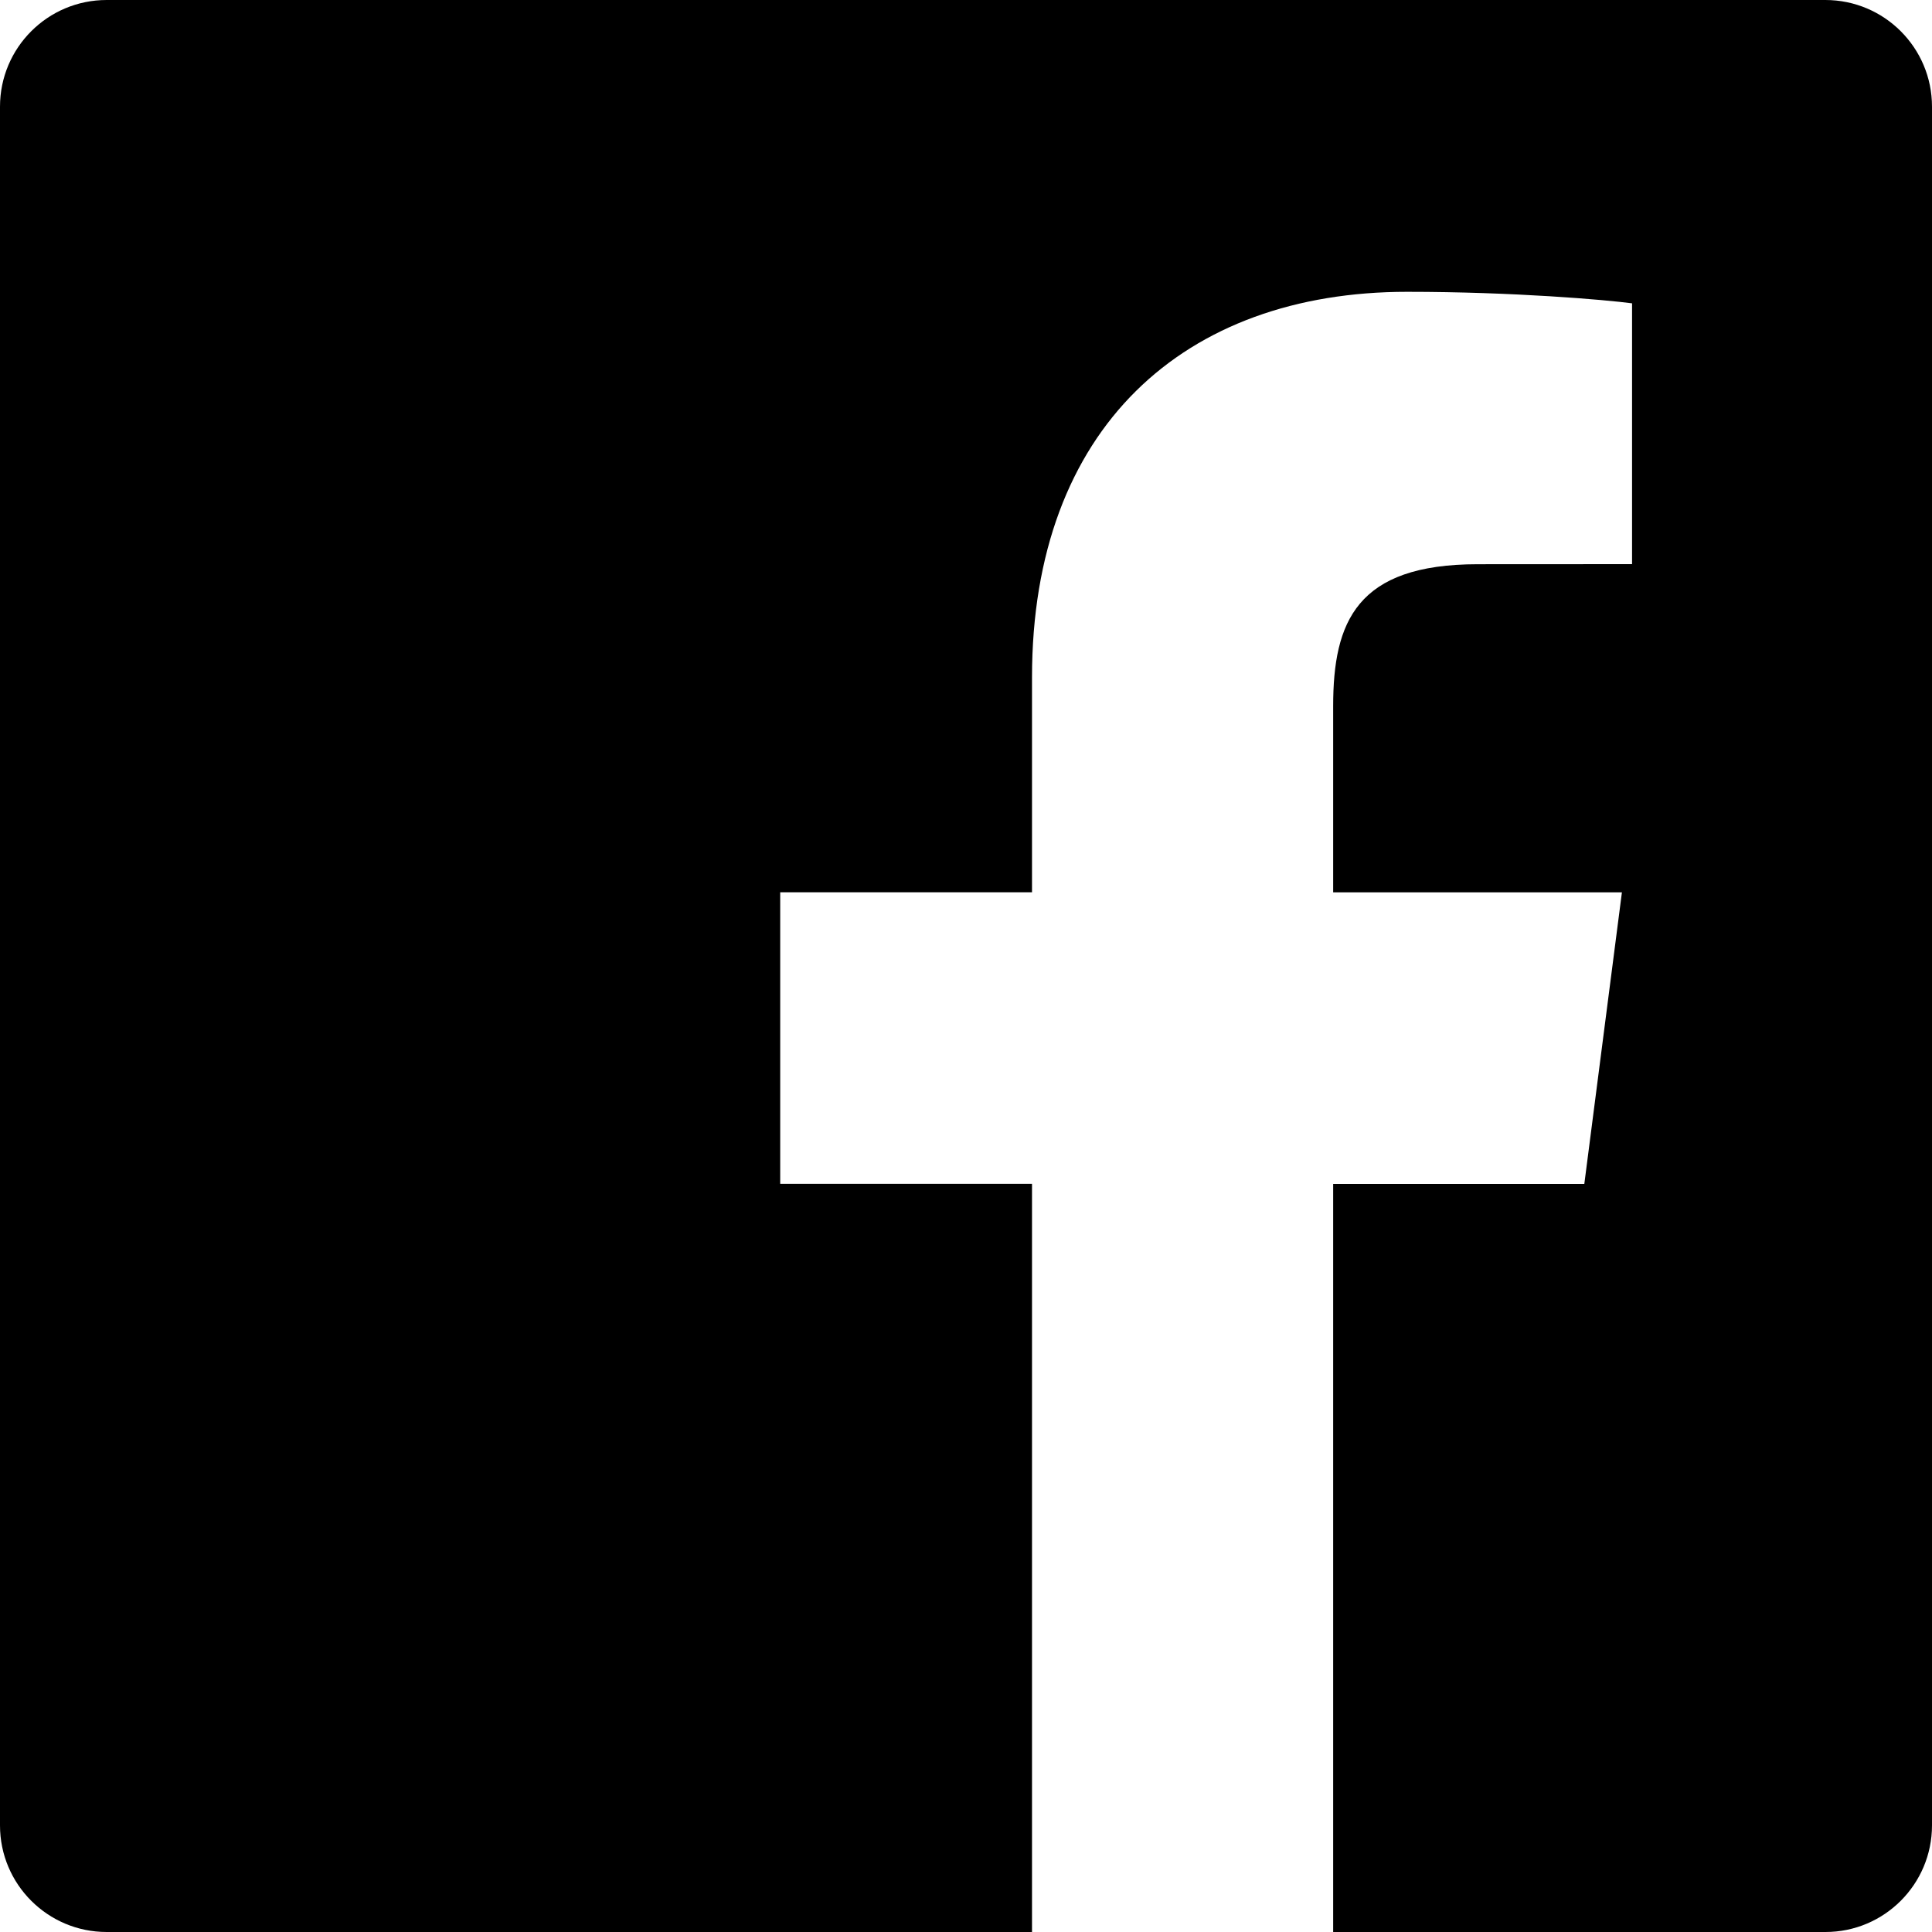
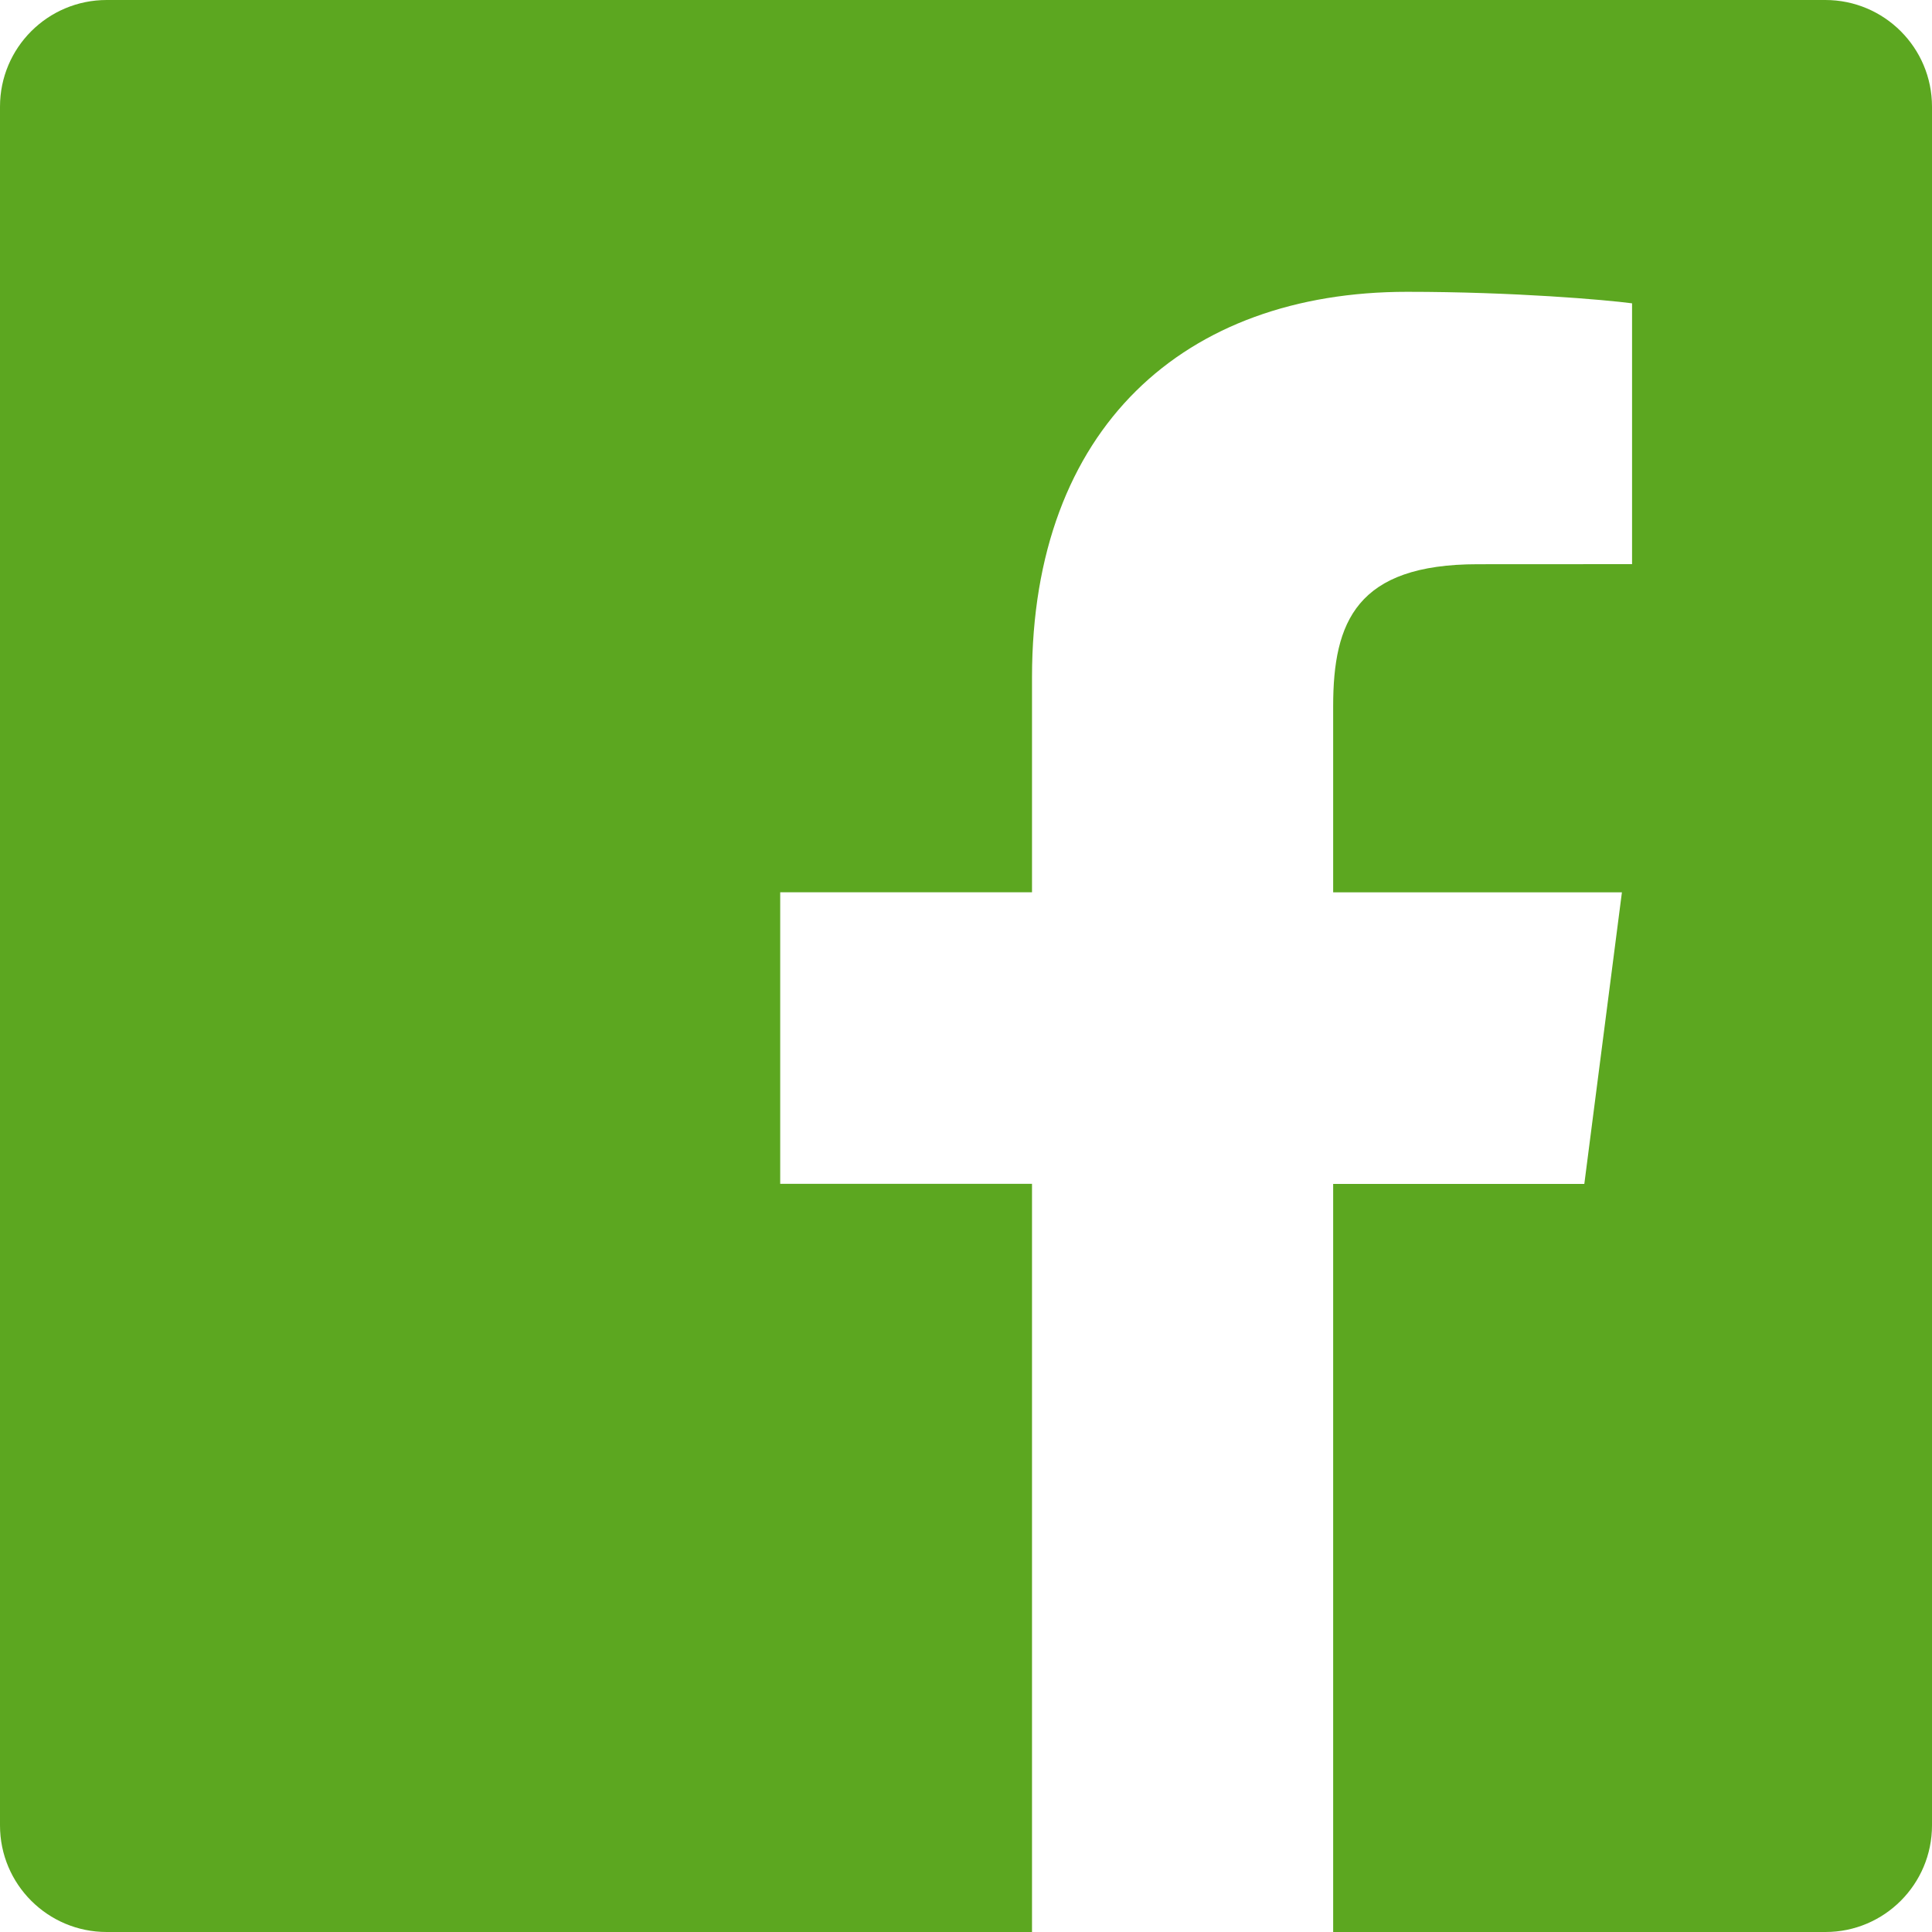
- <svg xmlns="http://www.w3.org/2000/svg" width="24" height="24" viewBox="0 0 24 24">
-   <path d="M22.675 0h-21.35c-.732 0-1.325.593-1.325 1.325v21.351c0 .731.593 1.324 1.325 1.324h11.495v-9.294h-3.128v-3.622h3.128v-2.671c0-3.1 1.893-4.788 4.659-4.788 1.325 0 2.463.099 2.795.143v3.24l-1.918.001c-1.504 0-1.795.715-1.795 1.763v2.313h3.587l-.467 3.622h-3.12v9.293h6.116c.73 0 1.323-.593 1.323-1.325v-21.35c0-.732-.593-1.325-1.325-1.325z" />
+ <svg xmlns="http://www.w3.org/2000/svg" width="30px" height="30px" viewBox="0 0 24 24">
+   <path d="M22.675 0h-21.35c-.732 0-1.325.593-1.325 1.325v21.351c0 .731.593 1.324 1.325 1.324h11.495v-9.294h-3.128v-3.622h3.128v-2.671c0-3.1 1.893-4.788 4.659-4.788 1.325 0 2.463.099 2.795.143v3.24l-1.918.001c-1.504 0-1.795.715-1.795 1.763v2.313h3.587l-.467 3.622h-3.12v9.293h6.116c.73 0 1.323-.593 1.323-1.325v-21.35c0-.732-.593-1.325-1.325-1.325z" fill="#5CA720" />
</svg>
